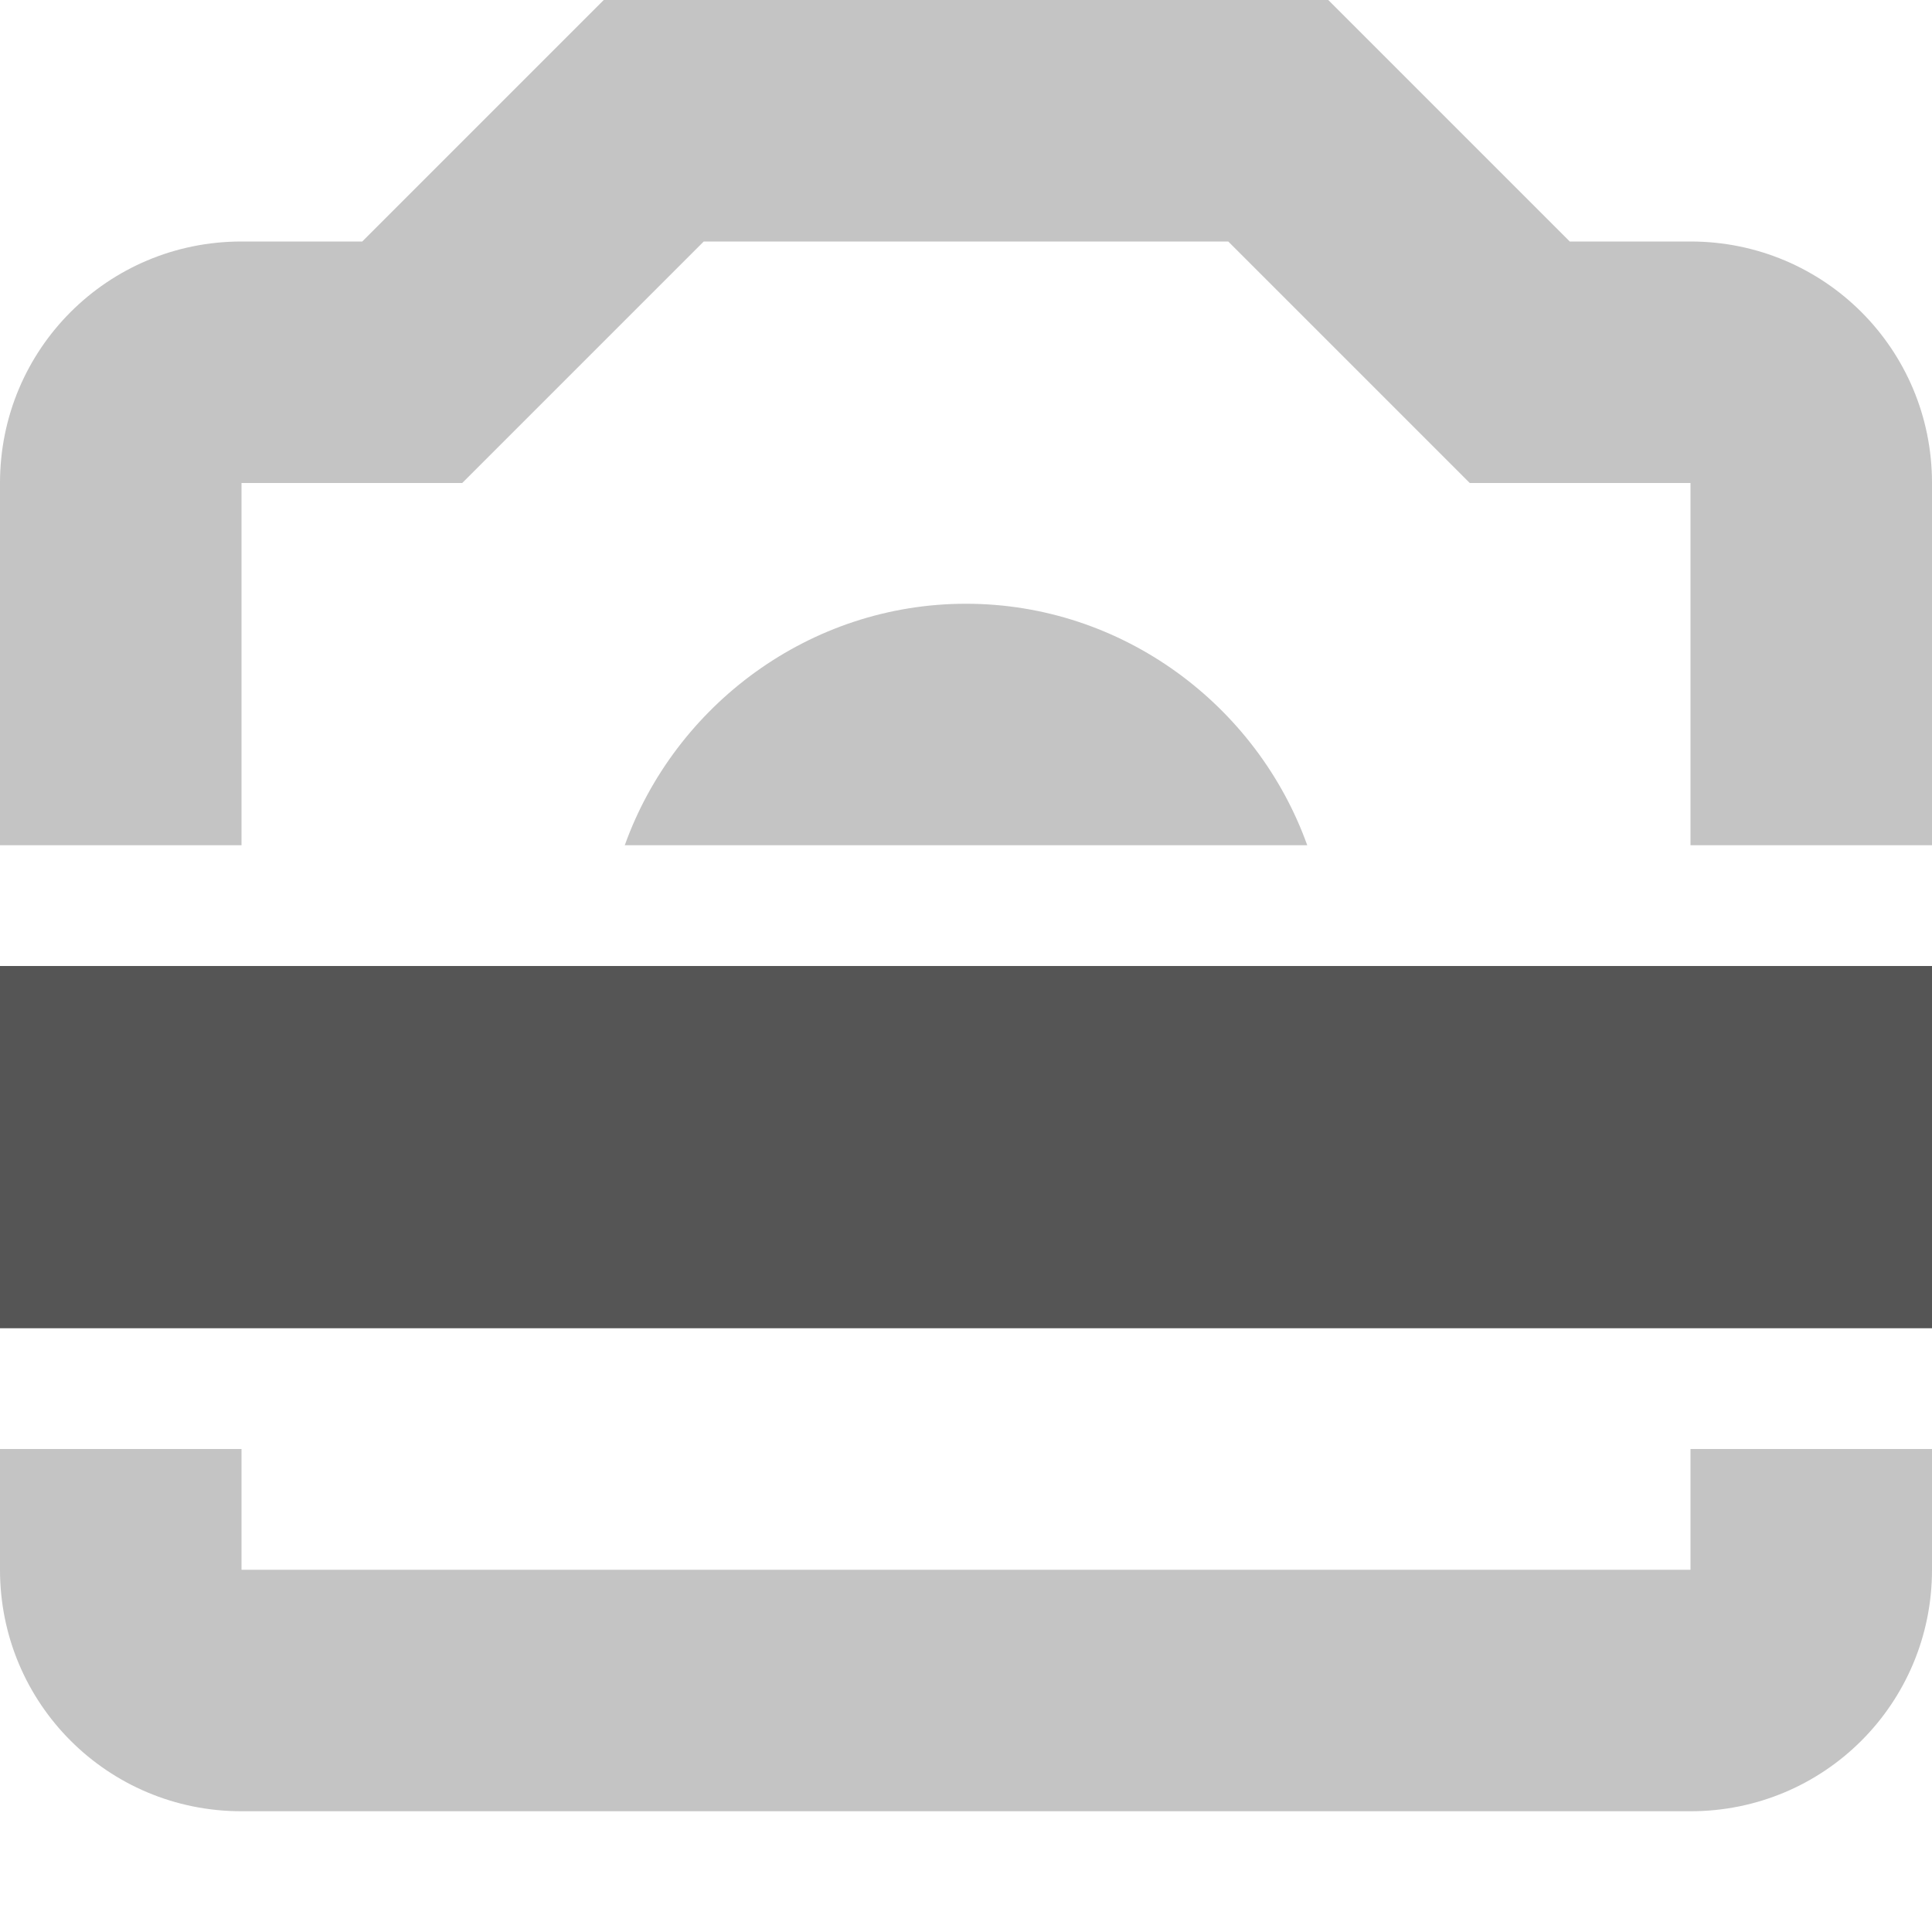
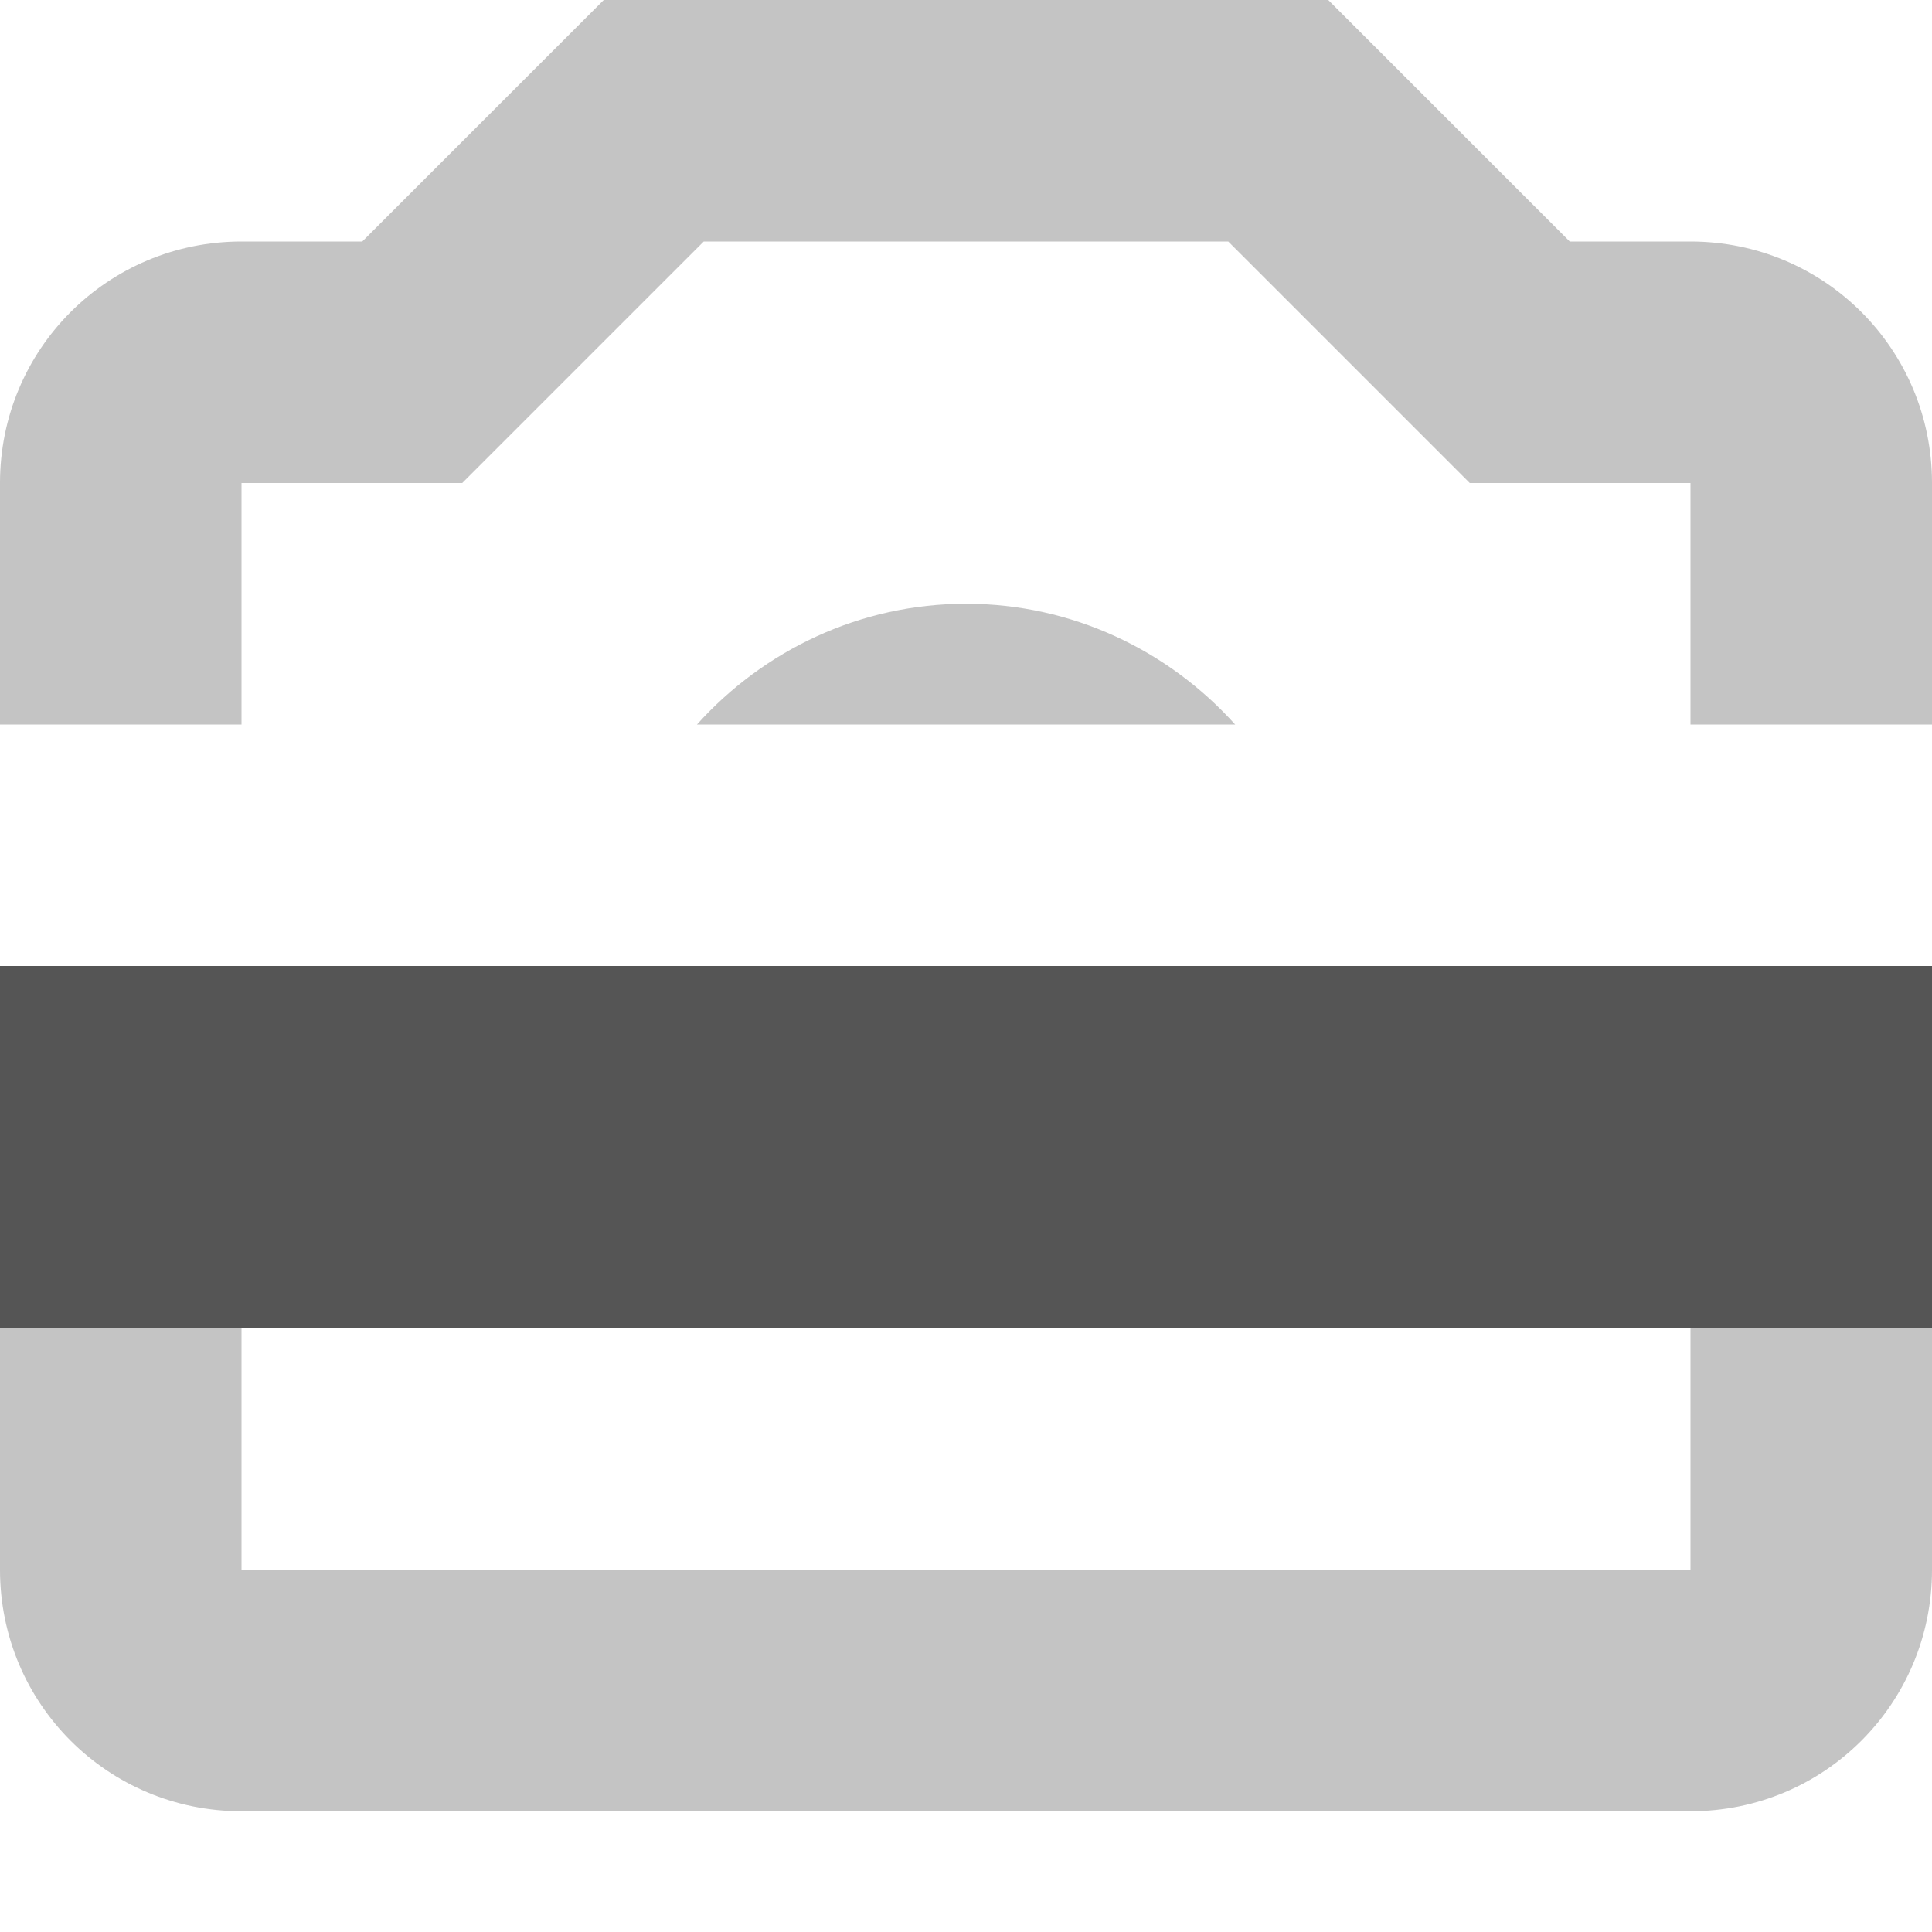
<svg xmlns="http://www.w3.org/2000/svg" width="16" height="16" version="1.1">
-   <path d="m8 5c-1.295 0-2.41 0.84-2.826 2h2.826 2.826c-0.416-1.16-1.531-2-2.826-2z" fill="#555555" opacity=".35" />
-   <path d="m5 0-2 2h-1c-1.108 0-2 0.892-2 2v3h2v-3h1.828l2-2h4.344l2 2h1.828v3h2v-3c0-1.108-0.892-2-2-2h-1l-2-2h-4-2zm-5 12v1c0 1.108 0.892 2 2 2h12c1.108 0 2-0.892 2-2v-1h-2v1h-12v-1h-2z" fill="#555555" opacity=".35" />
+   <path d="m8 5c-0.88 0-1.677 0.387-2.228 1h4.457c-0.551-0.613-1.349-1-2.228-1z" fill="#555555" opacity=".35" />
+   <path d="m5 0-2 2h-1c-1.108 0-2 0.892-2 2v2h2v-2h1.828l2-2h4.344l2 2h1.828v2h2v-2c0-1.108-0.892-2-2-2h-1l-2-2h-4zm-5 11v2c0 1.108 0.892 2 2 2h12c1.108 0 2-0.892 2-2v-2h-2v2h-12v-2z" fill="#555555" opacity=".35" />
  <path d="m0 8h16v3h-16z" fill="#555555" />
</svg>
